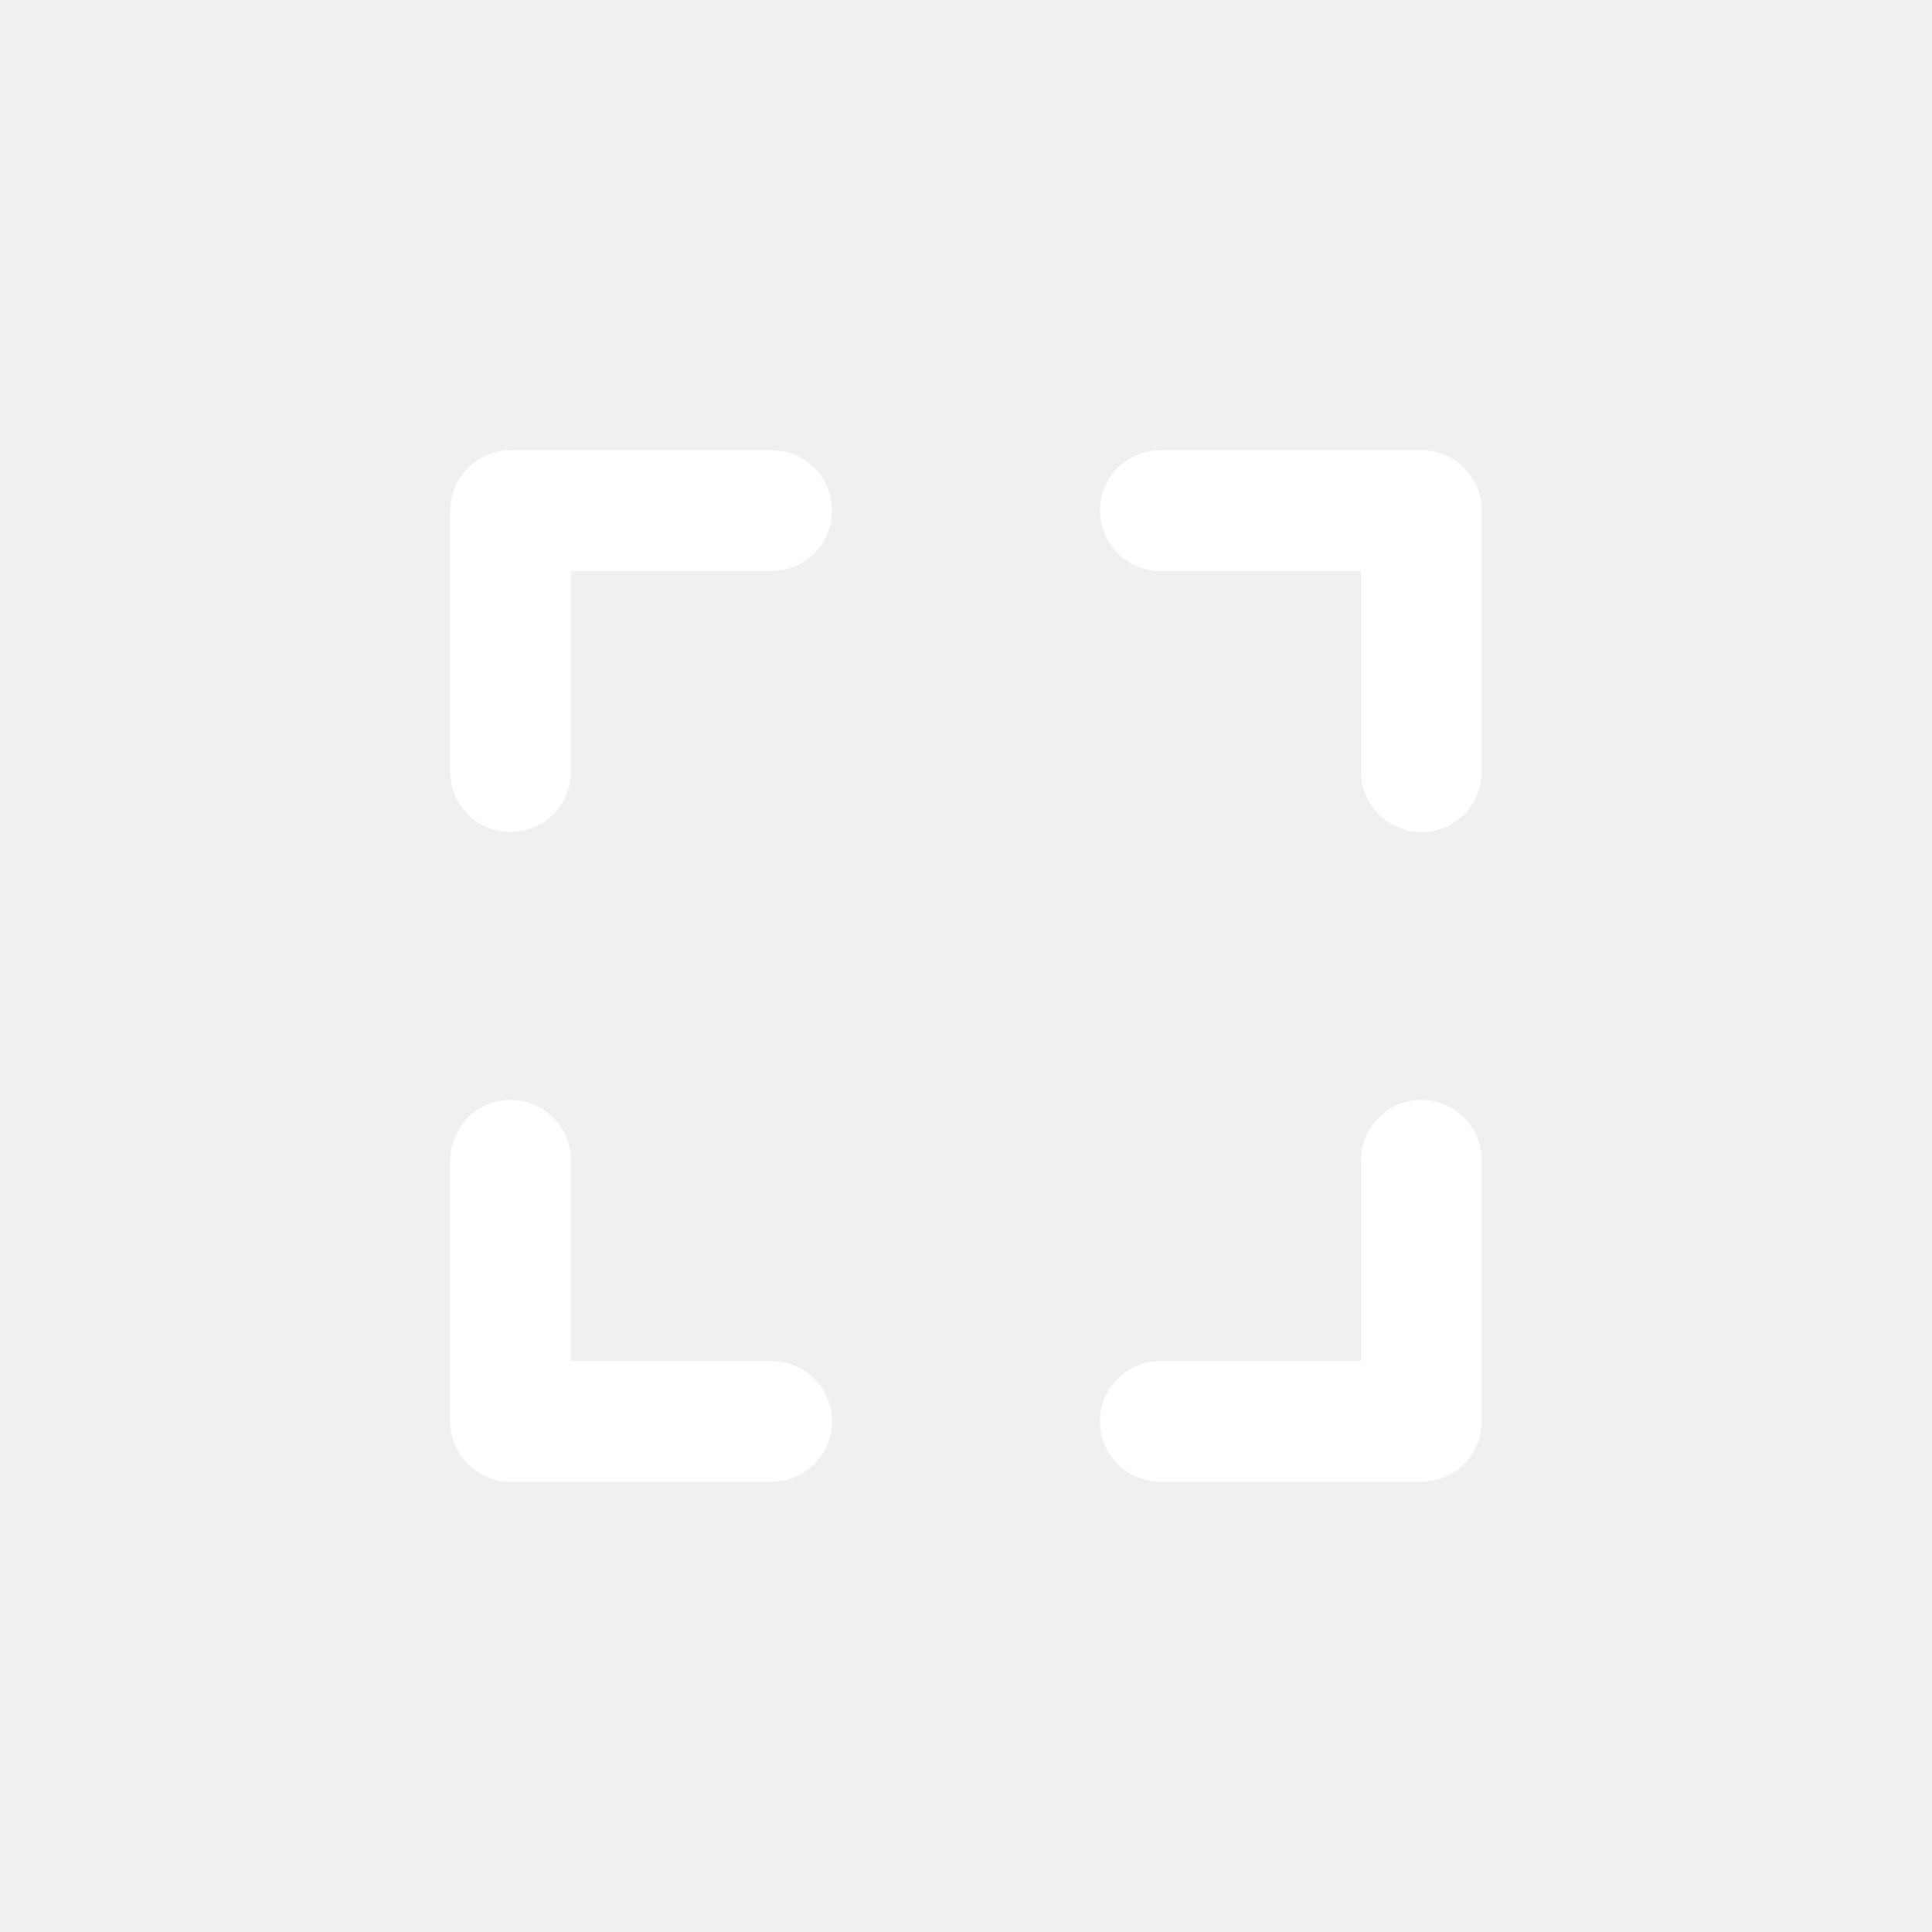
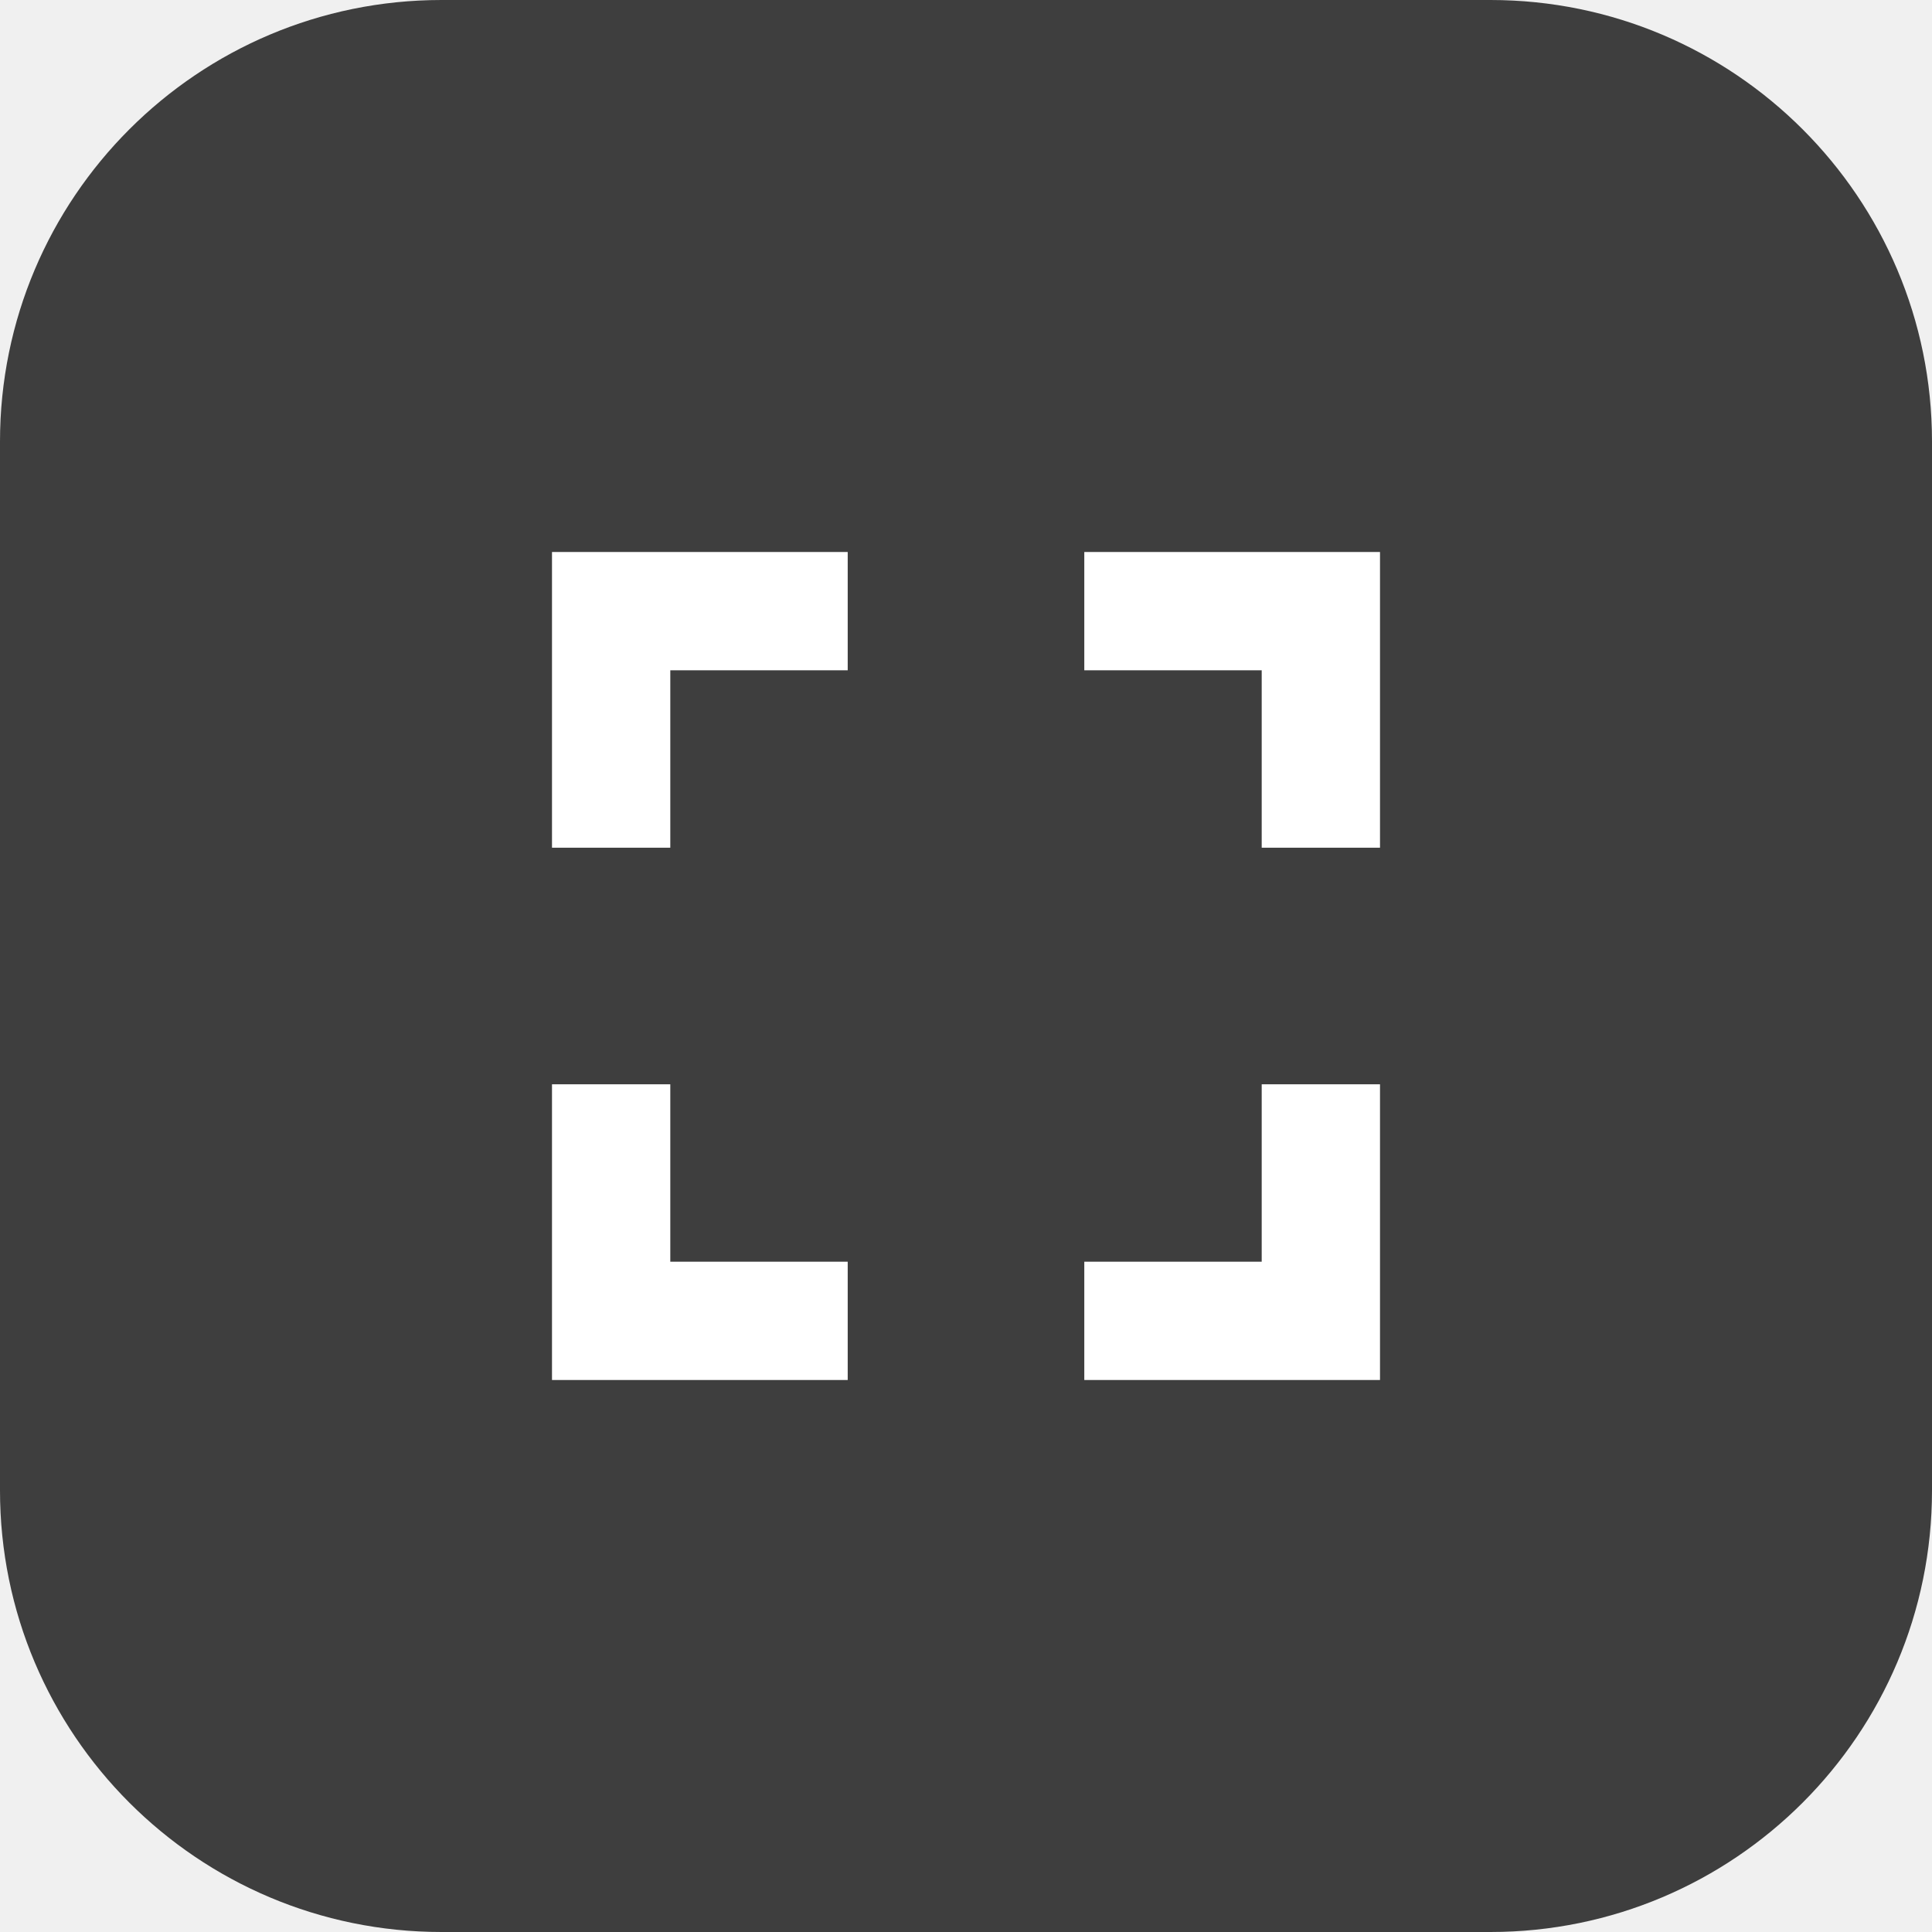
- <svg xmlns="http://www.w3.org/2000/svg" width="32px" height="32px" viewBox="0 0 24 24" fill="none">
-   <path fill-rule="evenodd" clip-rule="evenodd" d="M13.664 6.343C13.664 6.757 14 7.093 14.414 7.093L16.907 7.093V9.586C16.907 10 17.243 10.336 17.657 10.336C18.071 10.336 18.407 10 18.407 9.586V6.343C18.407 5.929 18.071 5.593 17.657 5.593L14.414 5.593C14 5.593 13.664 5.929 13.664 6.343Z" fill="#fff" />
-   <path fill-rule="evenodd" clip-rule="evenodd" d="M17.657 13.664C17.243 13.664 16.907 14 16.907 14.414L16.907 16.907L14.414 16.907C14 16.907 13.664 17.242 13.664 17.657C13.664 18.071 14 18.407 14.414 18.407L17.657 18.407C18.071 18.407 18.407 18.071 18.407 17.657L18.407 14.414C18.407 14 18.071 13.664 17.657 13.664Z" fill="#fff" />
-   <path fill-rule="evenodd" clip-rule="evenodd" d="M6.343 13.664C6.757 13.664 7.093 14 7.093 14.414L7.093 16.907L9.586 16.907C10 16.907 10.336 17.242 10.336 17.657C10.336 18.071 10 18.407 9.586 18.407L6.343 18.407C5.929 18.407 5.593 18.071 5.593 17.657L5.593 14.414C5.593 14 5.929 13.664 6.343 13.664Z" fill="#fff" />
-   <path fill-rule="evenodd" clip-rule="evenodd" d="M10.336 6.343C10.336 6.757 10 7.093 9.586 7.093L7.093 7.093L7.093 9.586C7.093 10 6.757 10.336 6.343 10.336C5.929 10.336 5.593 10 5.593 9.586L5.593 6.343C5.593 5.929 5.929 5.593 6.343 5.593L9.586 5.593C10 5.593 10.336 5.929 10.336 6.343Z" fill="#fff" />
+ <svg xmlns="http://www.w3.org/2000/svg" width="35" height="35" viewBox="0 0 35 35" fill="none">
+   <rect width="35" height="35" rx="8" fill="#121212" fill-opacity="0.8" />
+   <path d="M12.143 19.643H10V25H15.357V22.857H12.143V19.643ZM10 15.357H12.143V12.143H15.357V10H10V15.357ZM22.857 22.857H19.643V25H25V19.643H22.857V22.857ZM19.643 10V12.143H22.857V15.357H25V10H19.643Z" fill="white" />
</svg>
